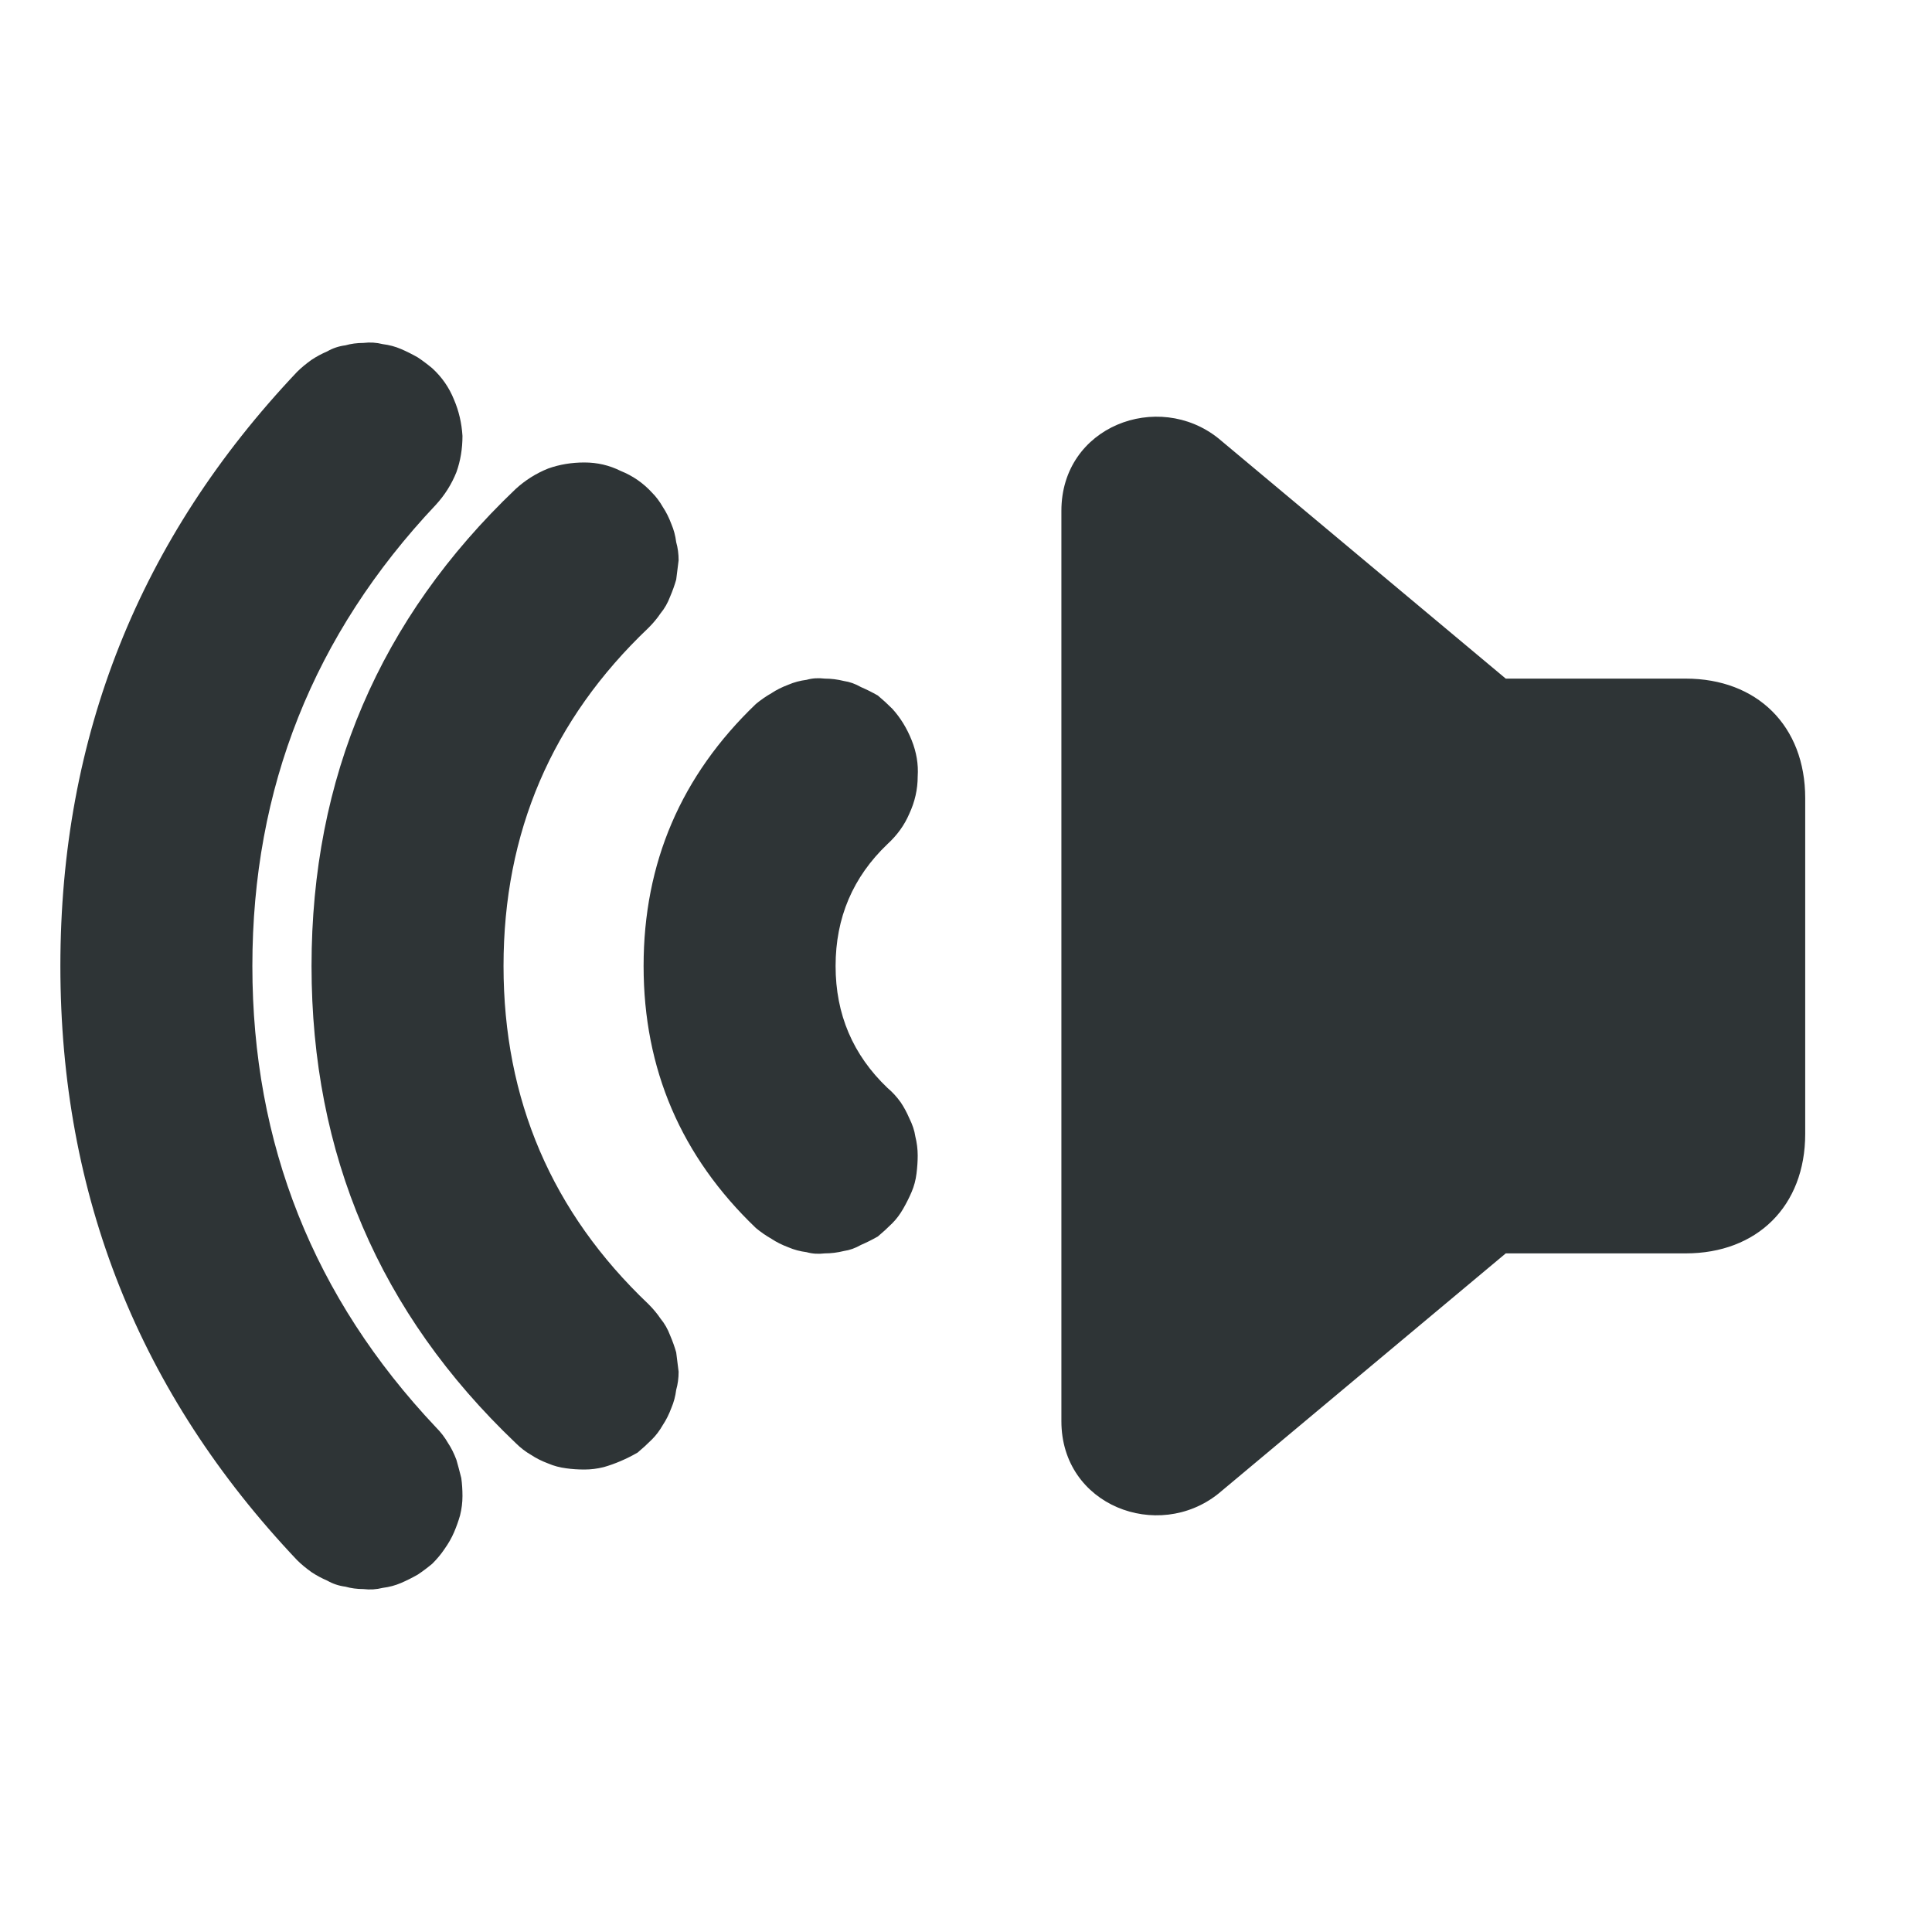
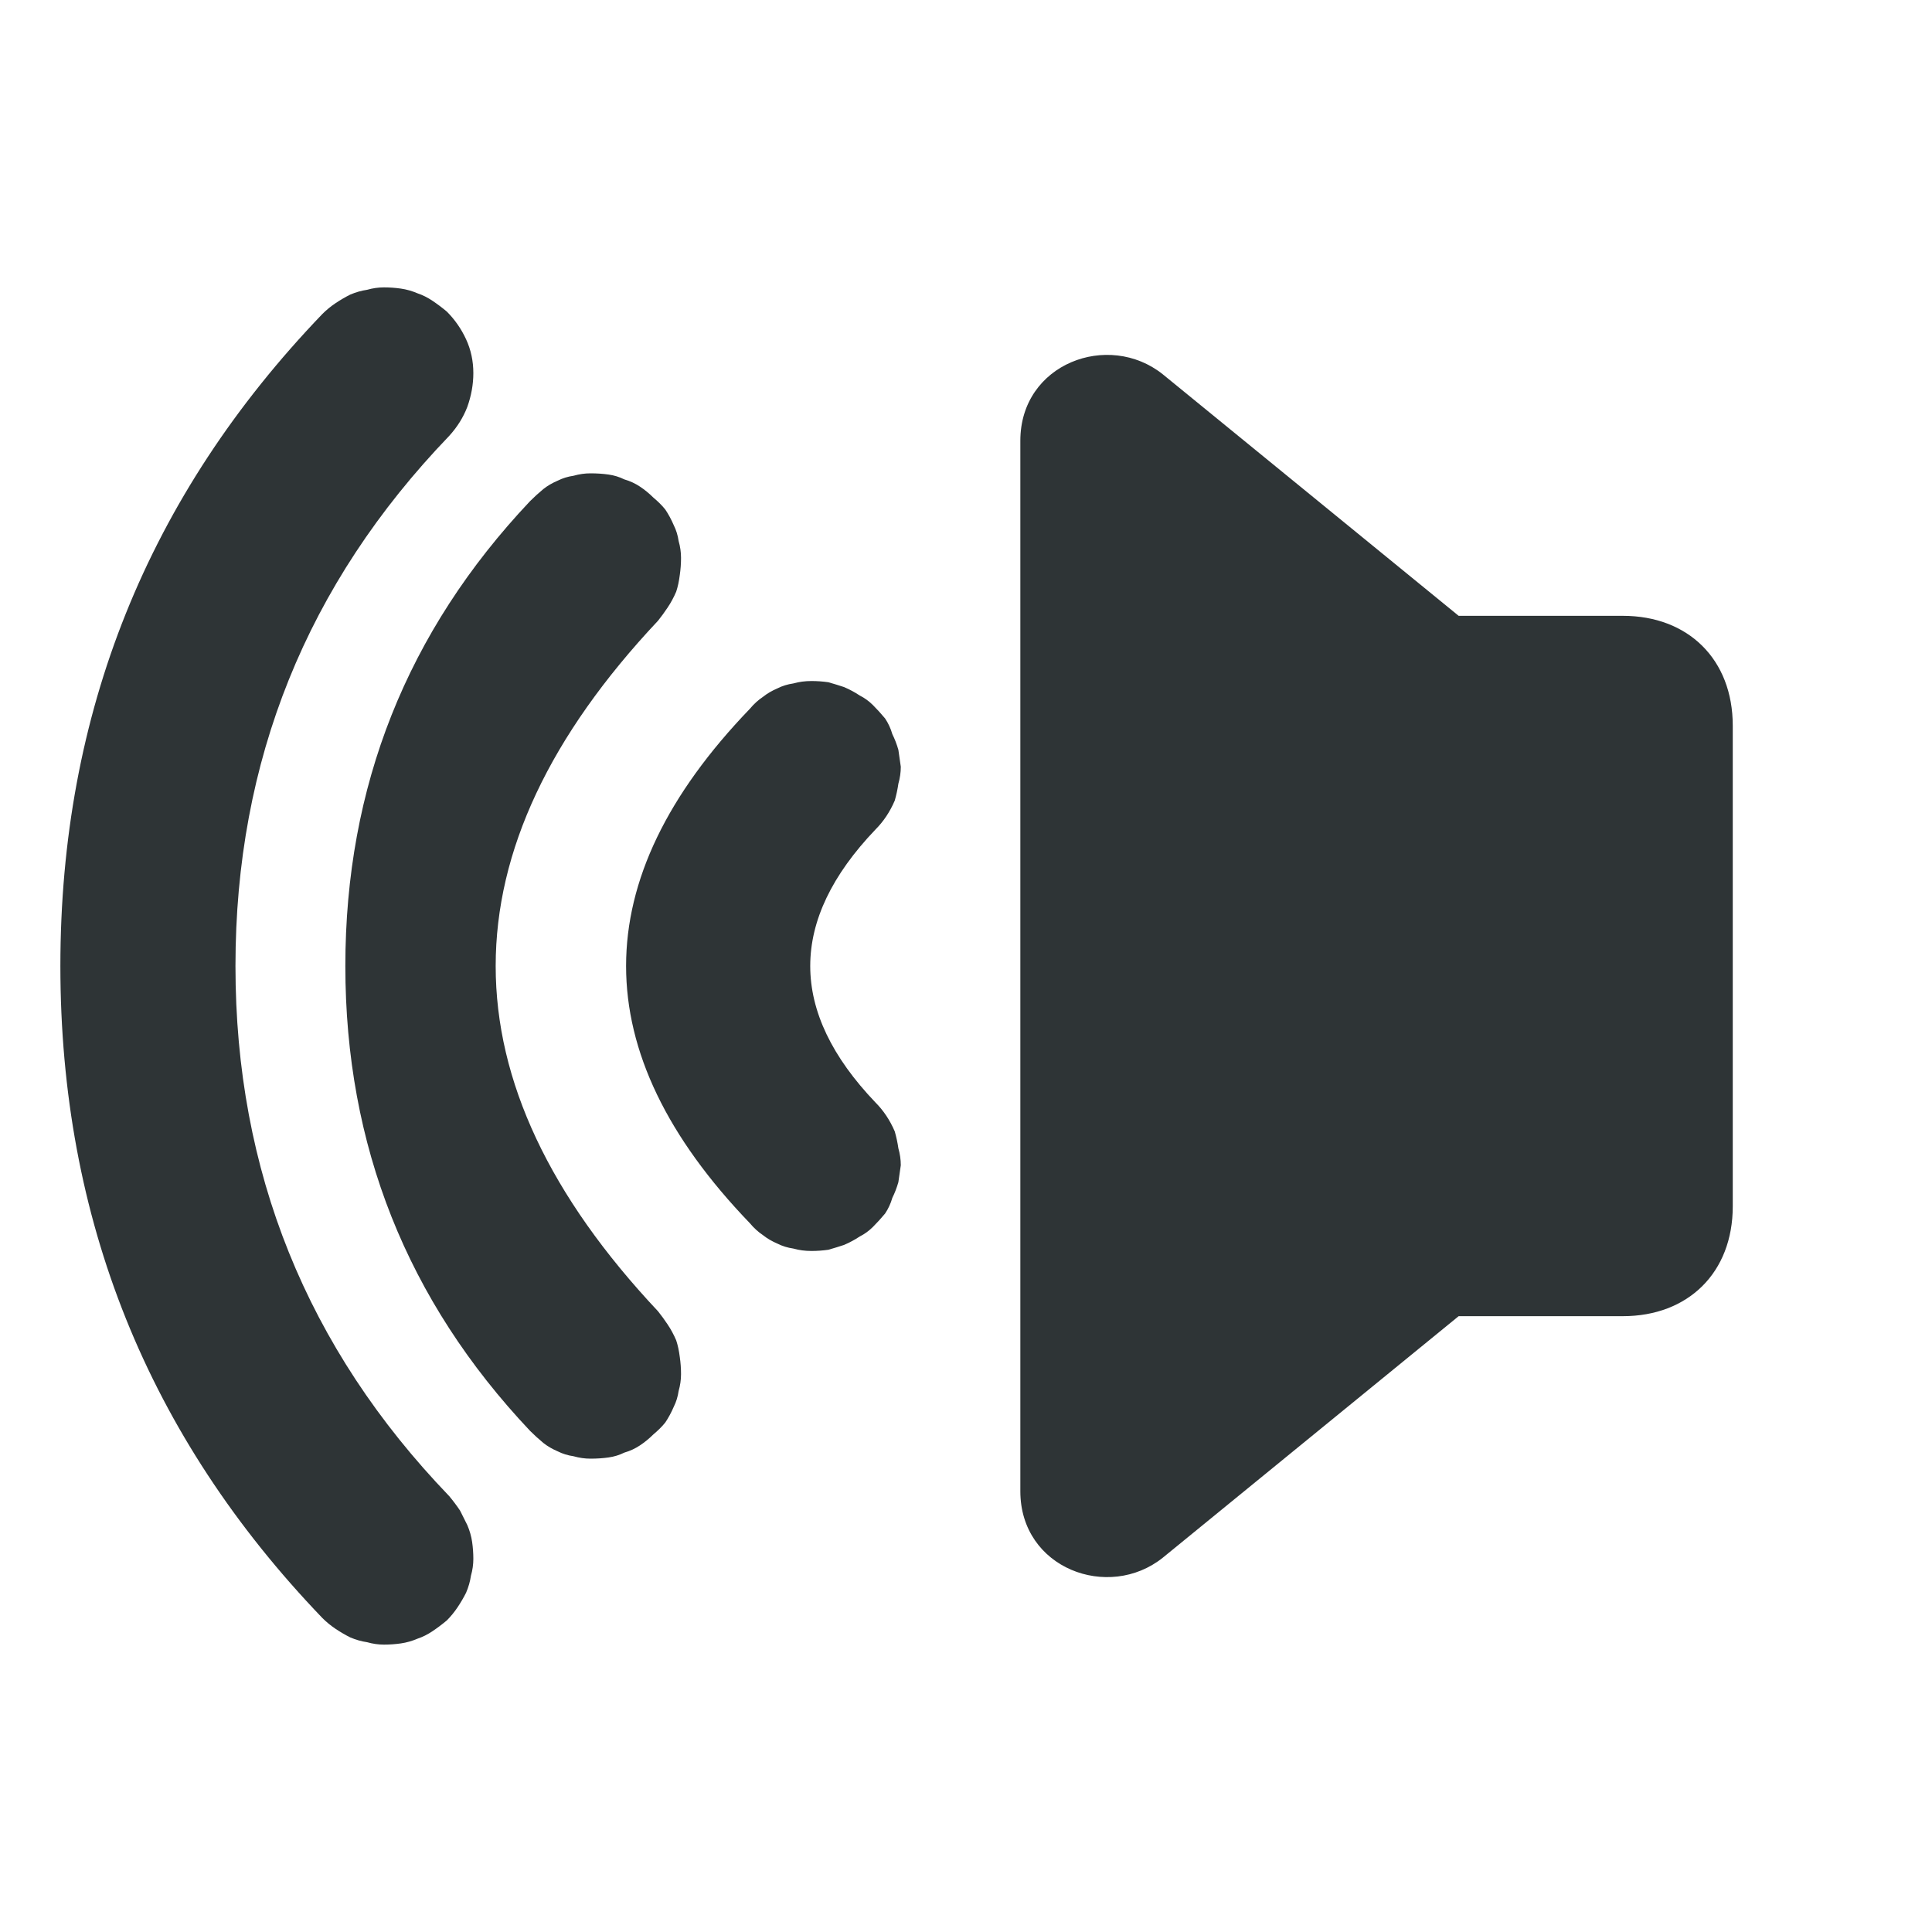
<svg xmlns="http://www.w3.org/2000/svg" width="16" height="16" viewBox="0 0 16 16" fill="#2e3436">
-   <path fill-rule="evenodd" d="M0.5 8Q0.5 5.15 2.46 3.08Q2.51 3.03 2.58 2.98Q2.64 2.94 2.71 2.91Q2.78 2.87 2.86 2.86Q2.93 2.84 3.01 2.84Q3.09 2.83 3.17 2.85Q3.25 2.86 3.32 2.89Q3.39 2.92 3.46 2.96Q3.52 3 3.58 3.05Q3.7 3.16 3.76 3.31Q3.82 3.45 3.83 3.61Q3.83 3.77 3.78 3.91Q3.72 4.06 3.61 4.18Q2.09 5.79 2.09 8Q2.09 10.21 3.61 11.82Q3.67 11.88 3.71 11.95Q3.75 12.01 3.78 12.09Q3.8 12.16 3.82 12.24Q3.83 12.31 3.83 12.39Q3.83 12.47 3.81 12.55Q3.79 12.62 3.76 12.69Q3.73 12.76 3.68 12.83Q3.64 12.89 3.58 12.95Q3.52 13 3.46 13.04Q3.39 13.08 3.32 13.11Q3.25 13.14 3.17 13.15Q3.09 13.17 3.01 13.16Q2.93 13.16 2.86 13.14Q2.78 13.13 2.71 13.09Q2.64 13.06 2.58 13.02Q2.51 12.97 2.46 12.92Q0.5 10.85 0.5 8ZM14.95 6.61C14.95 6.01 14.55 5.62 13.96 5.62L12.47 5.62L10.09 3.63C9.59 3.23 8.79 3.53 8.79 4.23L8.79 11.77C8.79 12.47 9.59 12.77 10.09 12.37L12.47 10.38L13.96 10.38C14.55 10.38 14.95 9.99 14.95 9.39L14.95 6.61ZM4.27 4.05Q2.58 5.66 2.58 8Q2.58 10.34 4.27 11.95Q4.33 12.01 4.4 12.05Q4.46 12.09 4.54 12.12Q4.61 12.15 4.69 12.16Q4.76 12.17 4.84 12.17Q4.92 12.17 5 12.15Q5.07 12.13 5.14 12.1Q5.21 12.07 5.28 12.03Q5.34 11.98 5.4 11.92Q5.45 11.87 5.49 11.8Q5.53 11.74 5.56 11.66Q5.59 11.59 5.6 11.51Q5.62 11.44 5.62 11.36Q5.61 11.28 5.6 11.2Q5.58 11.13 5.55 11.06Q5.52 10.98 5.47 10.92Q5.43 10.86 5.37 10.8Q4.17 9.66 4.17 8Q4.17 6.34 5.37 5.2Q5.43 5.14 5.47 5.08Q5.52 5.02 5.55 4.94Q5.58 4.87 5.6 4.8Q5.61 4.72 5.62 4.64Q5.62 4.56 5.6 4.49Q5.59 4.41 5.56 4.34Q5.53 4.26 5.49 4.2Q5.45 4.13 5.4 4.08Q5.29 3.96 5.14 3.9Q5 3.83 4.84 3.83Q4.68 3.83 4.54 3.88Q4.39 3.94 4.27 4.05ZM5.33 8Q5.33 6.72 6.26 5.83Q6.32 5.78 6.39 5.74Q6.45 5.7 6.53 5.67Q6.6 5.64 6.68 5.63Q6.75 5.61 6.83 5.62Q6.91 5.62 6.99 5.64Q7.06 5.65 7.13 5.69Q7.2 5.72 7.27 5.76Q7.33 5.81 7.39 5.87Q7.49 5.98 7.55 6.13Q7.61 6.28 7.6 6.43Q7.6 6.59 7.53 6.74Q7.47 6.88 7.35 6.99Q6.92 7.4 6.92 8Q6.92 8.6 7.35 9.01Q7.41 9.06 7.46 9.13Q7.5 9.19 7.53 9.26Q7.57 9.34 7.58 9.41Q7.6 9.49 7.6 9.57Q7.6 9.64 7.59 9.72Q7.58 9.8 7.55 9.87Q7.52 9.94 7.48 10.01Q7.44 10.08 7.39 10.13Q7.33 10.19 7.27 10.24Q7.2 10.28 7.13 10.31Q7.06 10.35 6.99 10.36Q6.91 10.38 6.83 10.38Q6.75 10.39 6.68 10.37Q6.6 10.36 6.53 10.33Q6.45 10.3 6.39 10.26Q6.32 10.22 6.26 10.17Q5.33 9.28 5.33 8Z" />
+   <path fill-rule="evenodd" d="M0.5 8Q0.5 4.86 2.67 2.6Q2.72 2.55 2.78 2.51Q2.84 2.47 2.9 2.44Q2.97 2.41 3.04 2.4Q3.11 2.38 3.18 2.38Q3.25 2.38 3.32 2.39Q3.39 2.4 3.46 2.43Q3.52 2.45 3.58 2.49Q3.64 2.53 3.7 2.58Q3.8 2.68 3.86 2.81Q3.92 2.94 3.92 3.09Q3.92 3.23 3.87 3.37Q3.82 3.5 3.72 3.61Q1.95 5.45 1.95 8Q1.95 10.55 3.72 12.39Q3.77 12.45 3.81 12.51Q3.84 12.57 3.87 12.63Q3.9 12.7 3.91 12.77Q3.92 12.84 3.92 12.91Q3.92 12.98 3.9 13.05Q3.89 13.12 3.86 13.19Q3.83 13.25 3.79 13.31Q3.75 13.37 3.7 13.42Q3.64 13.47 3.58 13.51Q3.52 13.55 3.46 13.57Q3.39 13.6 3.32 13.61Q3.25 13.62 3.18 13.62Q3.11 13.62 3.04 13.6Q2.97 13.59 2.9 13.56Q2.84 13.53 2.78 13.49Q2.72 13.45 2.67 13.4Q0.5 11.14 0.5 8ZM14.35 6.01C14.35 5.46 13.98 5.1 13.44 5.1L12.08 5.1L9.63 3.1C9.18 2.74 8.45 3.01 8.45 3.65L8.45 12.35C8.45 12.99 9.18 13.26 9.63 12.9L12.08 10.9L13.44 10.9C13.98 10.9 14.35 10.54 14.35 9.99L14.35 6.01ZM4.39 4.15Q2.86 5.77 2.86 8Q2.86 10.23 4.39 11.85Q4.44 11.9 4.5 11.95Q4.55 11.99 4.62 12.02Q4.68 12.05 4.75 12.06Q4.82 12.08 4.89 12.08Q4.97 12.08 5.04 12.07Q5.11 12.06 5.17 12.03Q5.24 12.01 5.3 11.97Q5.36 11.93 5.41 11.88Q5.47 11.83 5.51 11.78Q5.55 11.72 5.58 11.65Q5.61 11.59 5.62 11.52Q5.64 11.45 5.64 11.38Q5.64 11.31 5.63 11.24Q5.62 11.16 5.6 11.1Q5.57 11.03 5.53 10.97Q5.49 10.91 5.45 10.86Q2.76 8 5.45 5.14Q5.49 5.09 5.53 5.03Q5.57 4.97 5.6 4.9Q5.62 4.84 5.63 4.76Q5.64 4.69 5.64 4.62Q5.64 4.55 5.62 4.48Q5.61 4.41 5.58 4.35Q5.55 4.28 5.51 4.22Q5.47 4.17 5.41 4.12Q5.36 4.07 5.3 4.03Q5.24 3.99 5.17 3.97Q5.11 3.94 5.04 3.93Q4.97 3.92 4.89 3.92Q4.82 3.92 4.75 3.94Q4.68 3.95 4.62 3.98Q4.55 4.01 4.5 4.05Q4.44 4.1 4.39 4.15ZM6.21 10.13Q4.16 8 6.21 5.87Q6.26 5.81 6.32 5.77Q6.37 5.73 6.44 5.7Q6.5 5.67 6.57 5.66Q6.64 5.64 6.72 5.64Q6.79 5.64 6.86 5.65Q6.93 5.67 6.99 5.69Q7.06 5.72 7.12 5.76Q7.18 5.79 7.23 5.84Q7.28 5.89 7.33 5.95Q7.37 6.01 7.39 6.08Q7.42 6.14 7.44 6.21Q7.45 6.28 7.46 6.35Q7.46 6.42 7.44 6.49Q7.43 6.56 7.41 6.63Q7.38 6.7 7.34 6.76Q7.3 6.82 7.25 6.87Q6.17 8 7.25 9.13Q7.3 9.18 7.34 9.24Q7.38 9.3 7.41 9.37Q7.43 9.44 7.44 9.51Q7.46 9.58 7.46 9.65Q7.45 9.72 7.44 9.79Q7.42 9.86 7.39 9.92Q7.37 9.99 7.33 10.05Q7.28 10.11 7.23 10.16Q7.18 10.21 7.12 10.24Q7.06 10.28 6.99 10.31Q6.93 10.33 6.86 10.35Q6.79 10.36 6.72 10.36Q6.64 10.36 6.57 10.34Q6.5 10.33 6.44 10.3Q6.37 10.27 6.32 10.23Q6.26 10.19 6.21 10.13Z" />
</svg>
